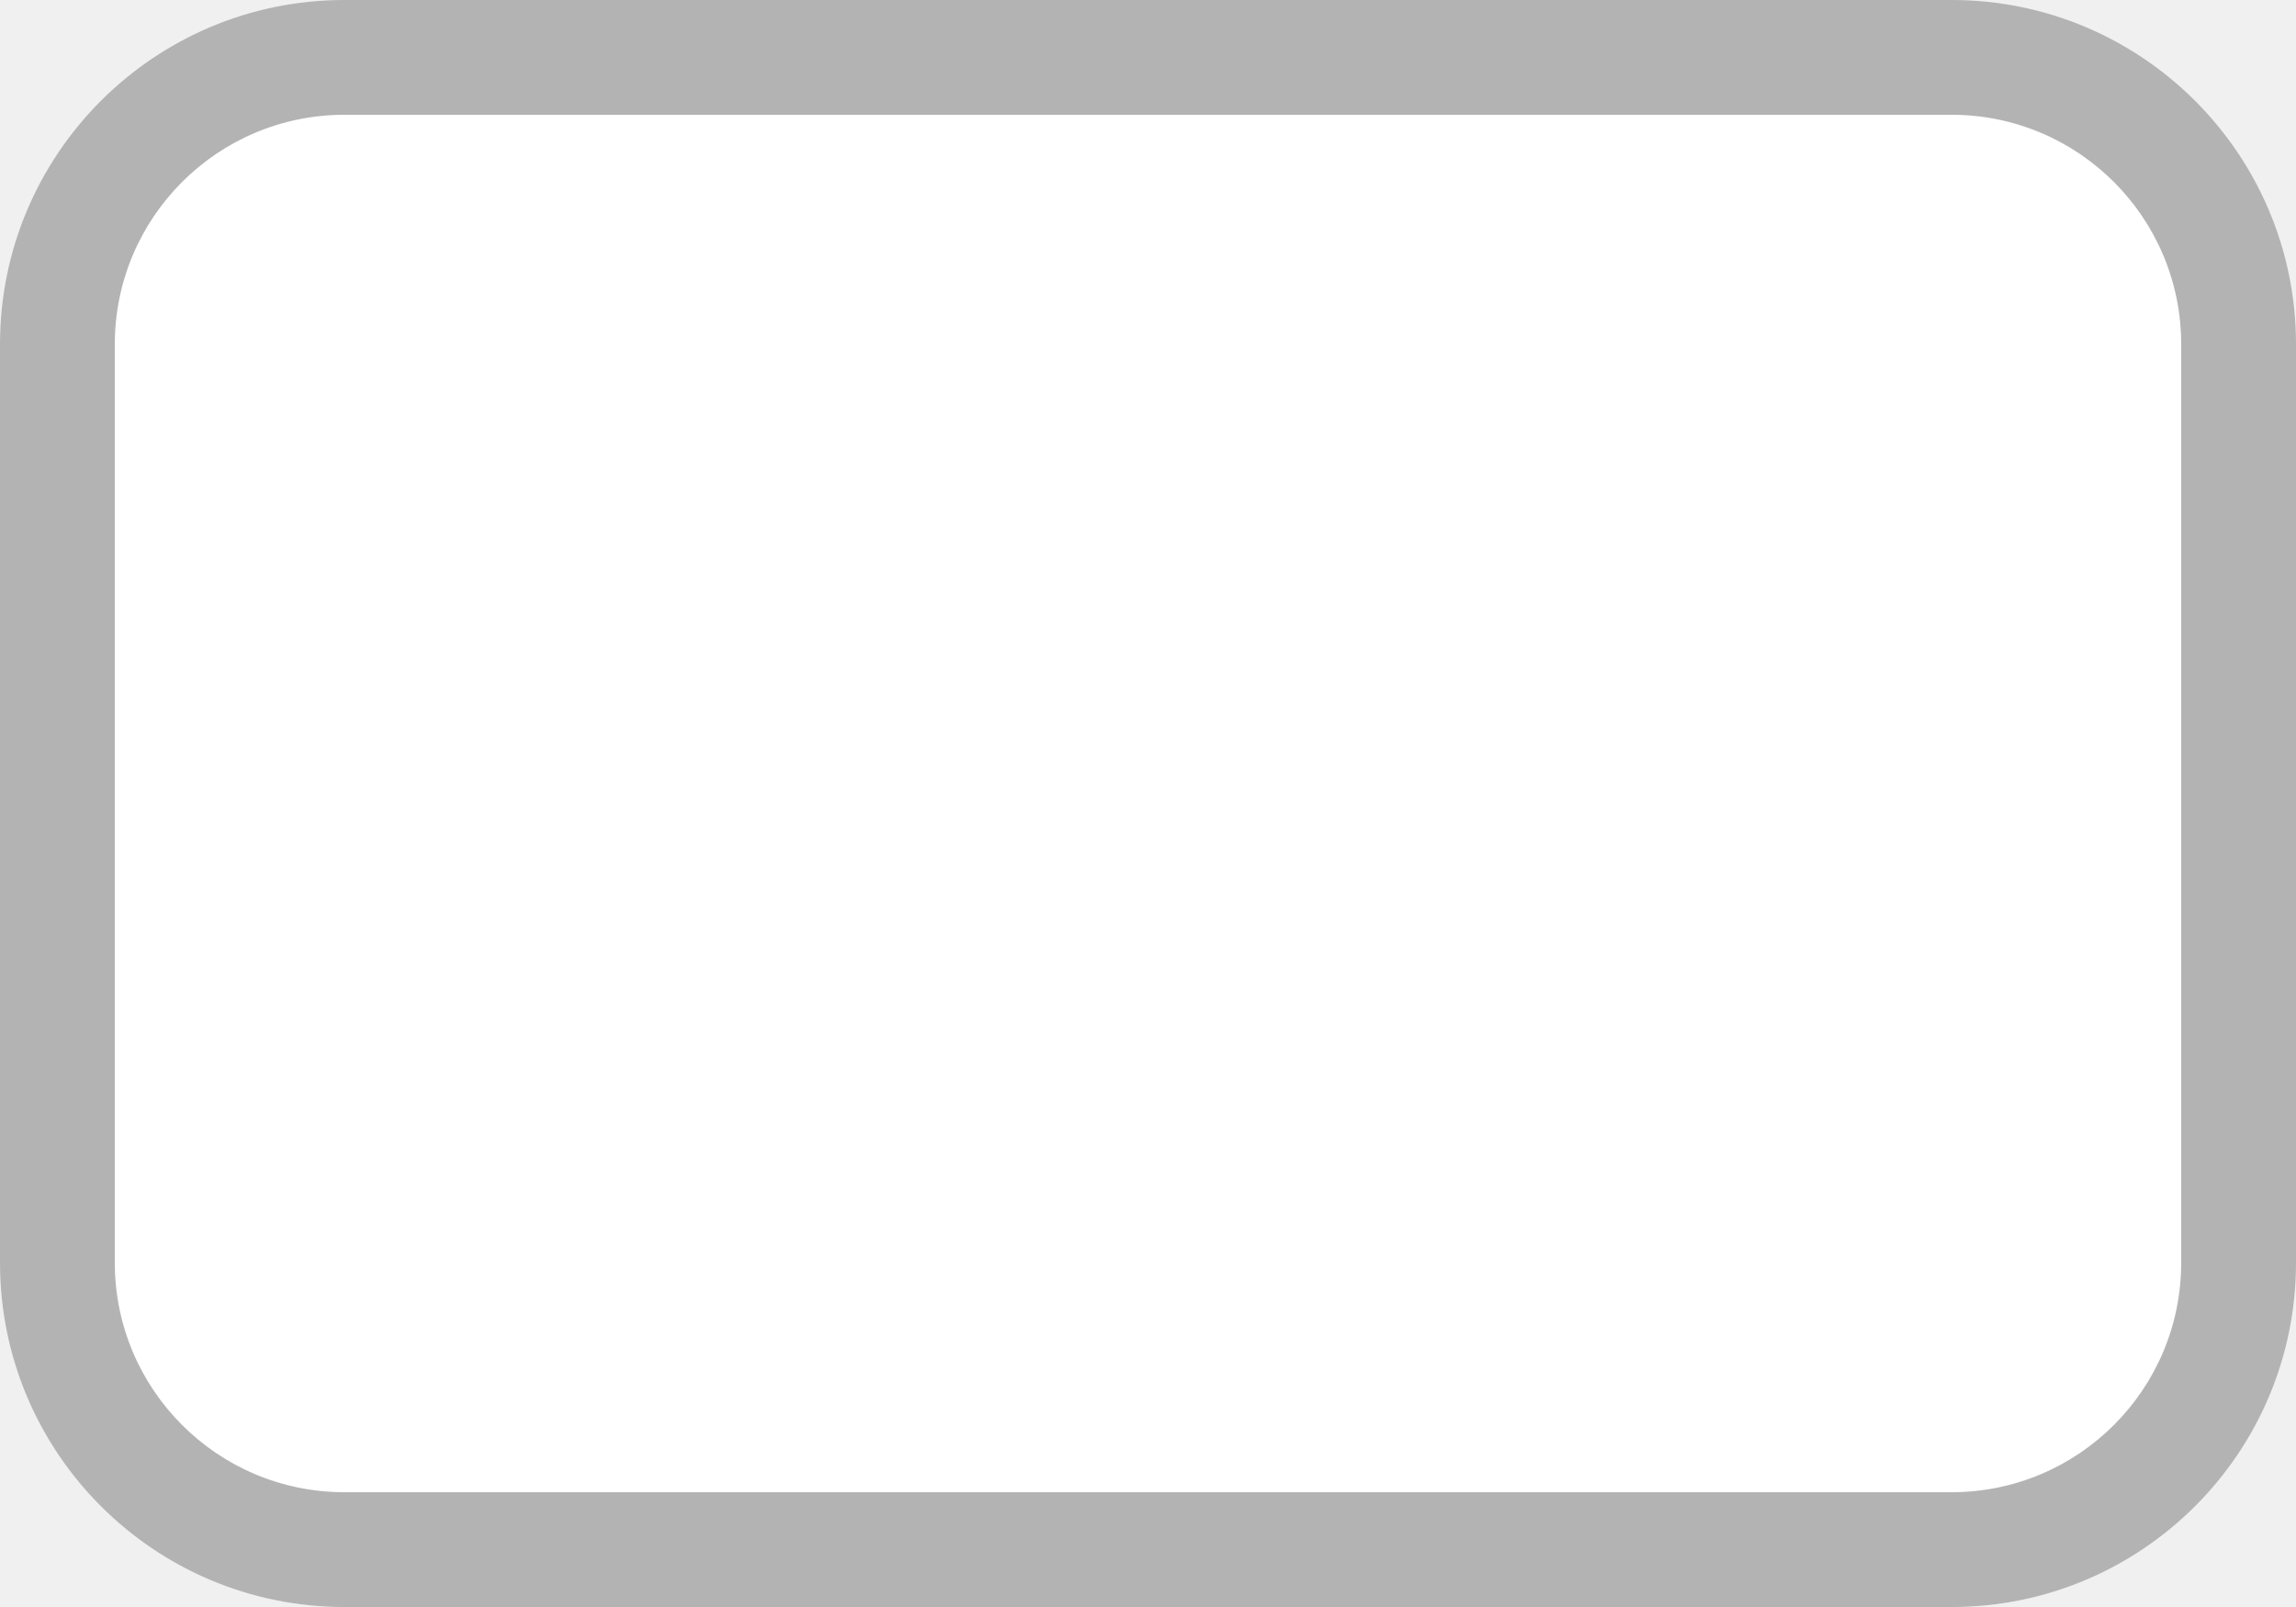
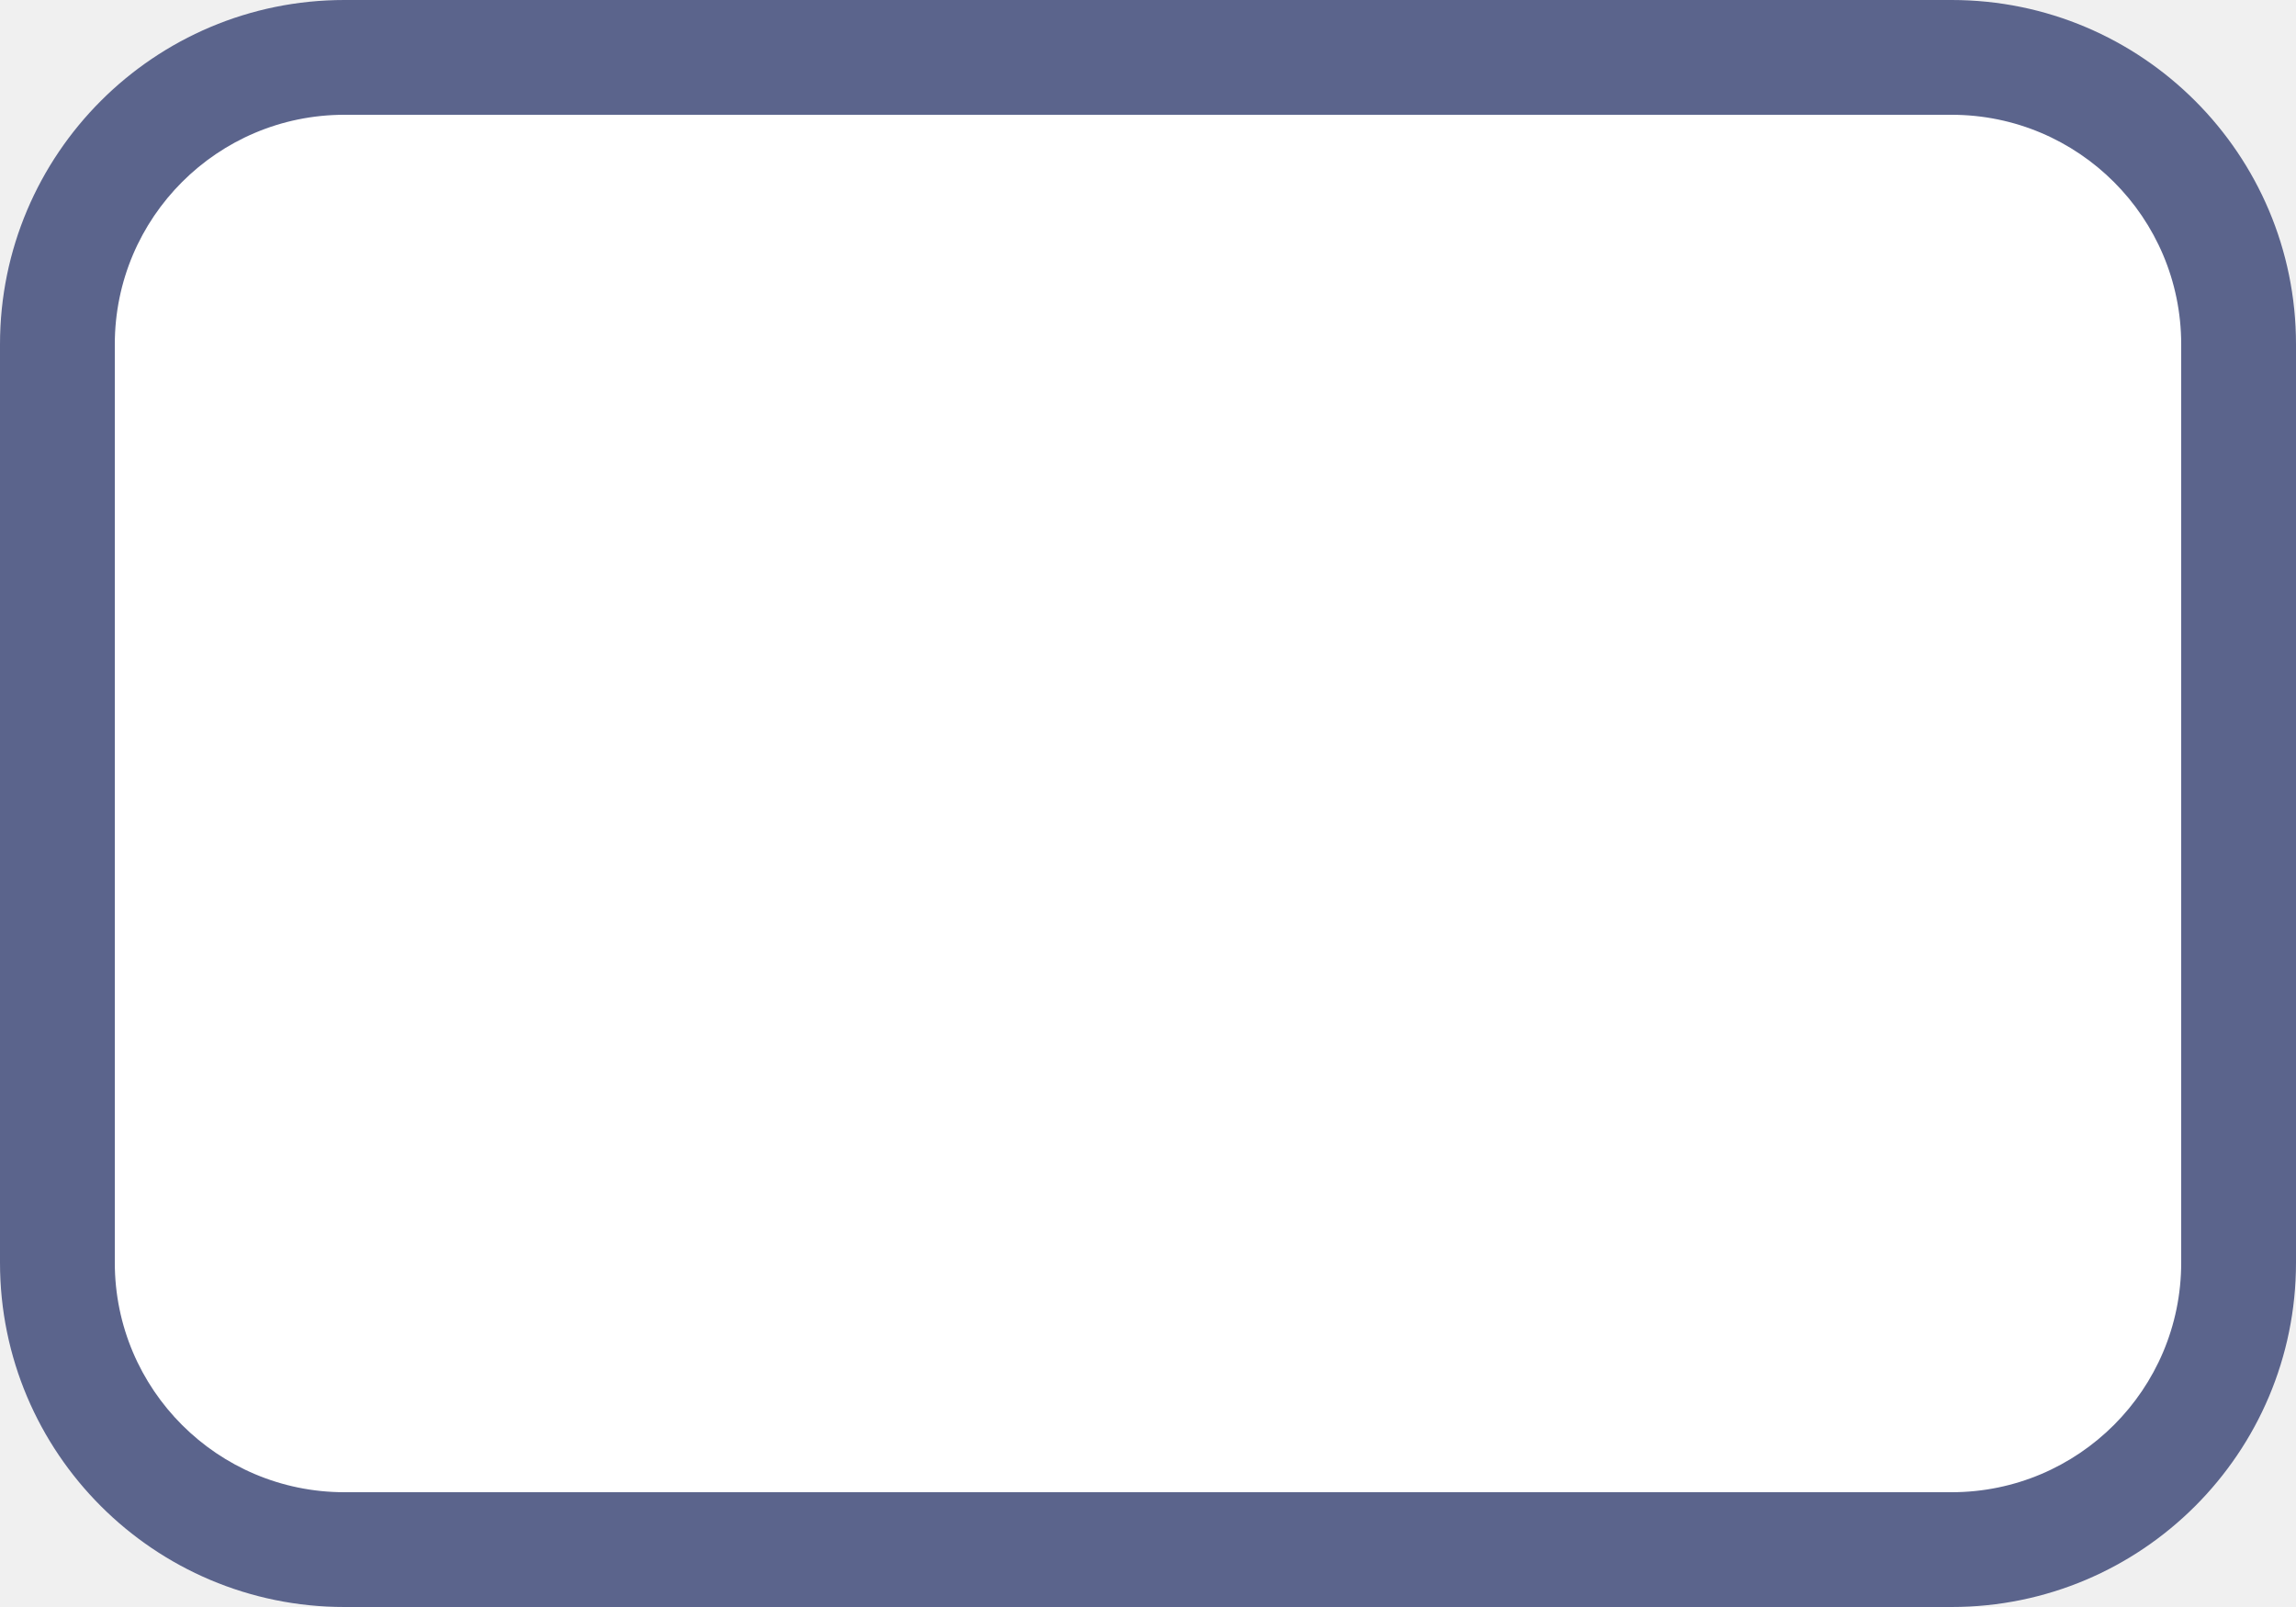
- <svg xmlns="http://www.w3.org/2000/svg" viewBox="0 0 20 14" height="14" width="20">
+ <svg xmlns="http://www.w3.org/2000/svg" width="20" height="14" viewBox="0 0 20 14">
  <g>
-     <path fill="#ffffff" d="M3,0.5L17,0.5A2.5,2.5,0,0,1,19.5,3L19.5,11A2.5,2.5,0,0,1,17,13.5L3,13.5A2.5,2.5,0,0,1,0.5,11L0.5,3A2.5,2.5,0,0,1,3,0.5" />
-     <path fill="#b3b3b3" d="M17,1a2,2,0,0,1,2,2v8a2,2,0,0,1-2,2H3a2,2,0,0,1-2-2V3A2,2,0,0,1,3,1H17m0-1H3A3,3,0,0,0,0,3v8a3,3,0,0,0,3,3H17a3,3,0,0,0,3-3V3a3,3,0,0,0-3-3Z" />
+     <rect x="0.5" y="0.5" width="19" height="13" rx="2.5" ry="2.5" fill="#fff" />
+     <path d="M17,1a2,2,0,0,1,2,2v8a2,2,0,0,1-2,2H3a2,2,0,0,1-2-2V3A2,2,0,0,1,3,1H17m0-1H3A3,3,0,0,0,0,3v8a3,3,0,0,0,3,3H17a3,3,0,0,0,3-3V3a3,3,0,0,0-3-3h0Z" fill="#5b648c" />
  </g>
</svg>
